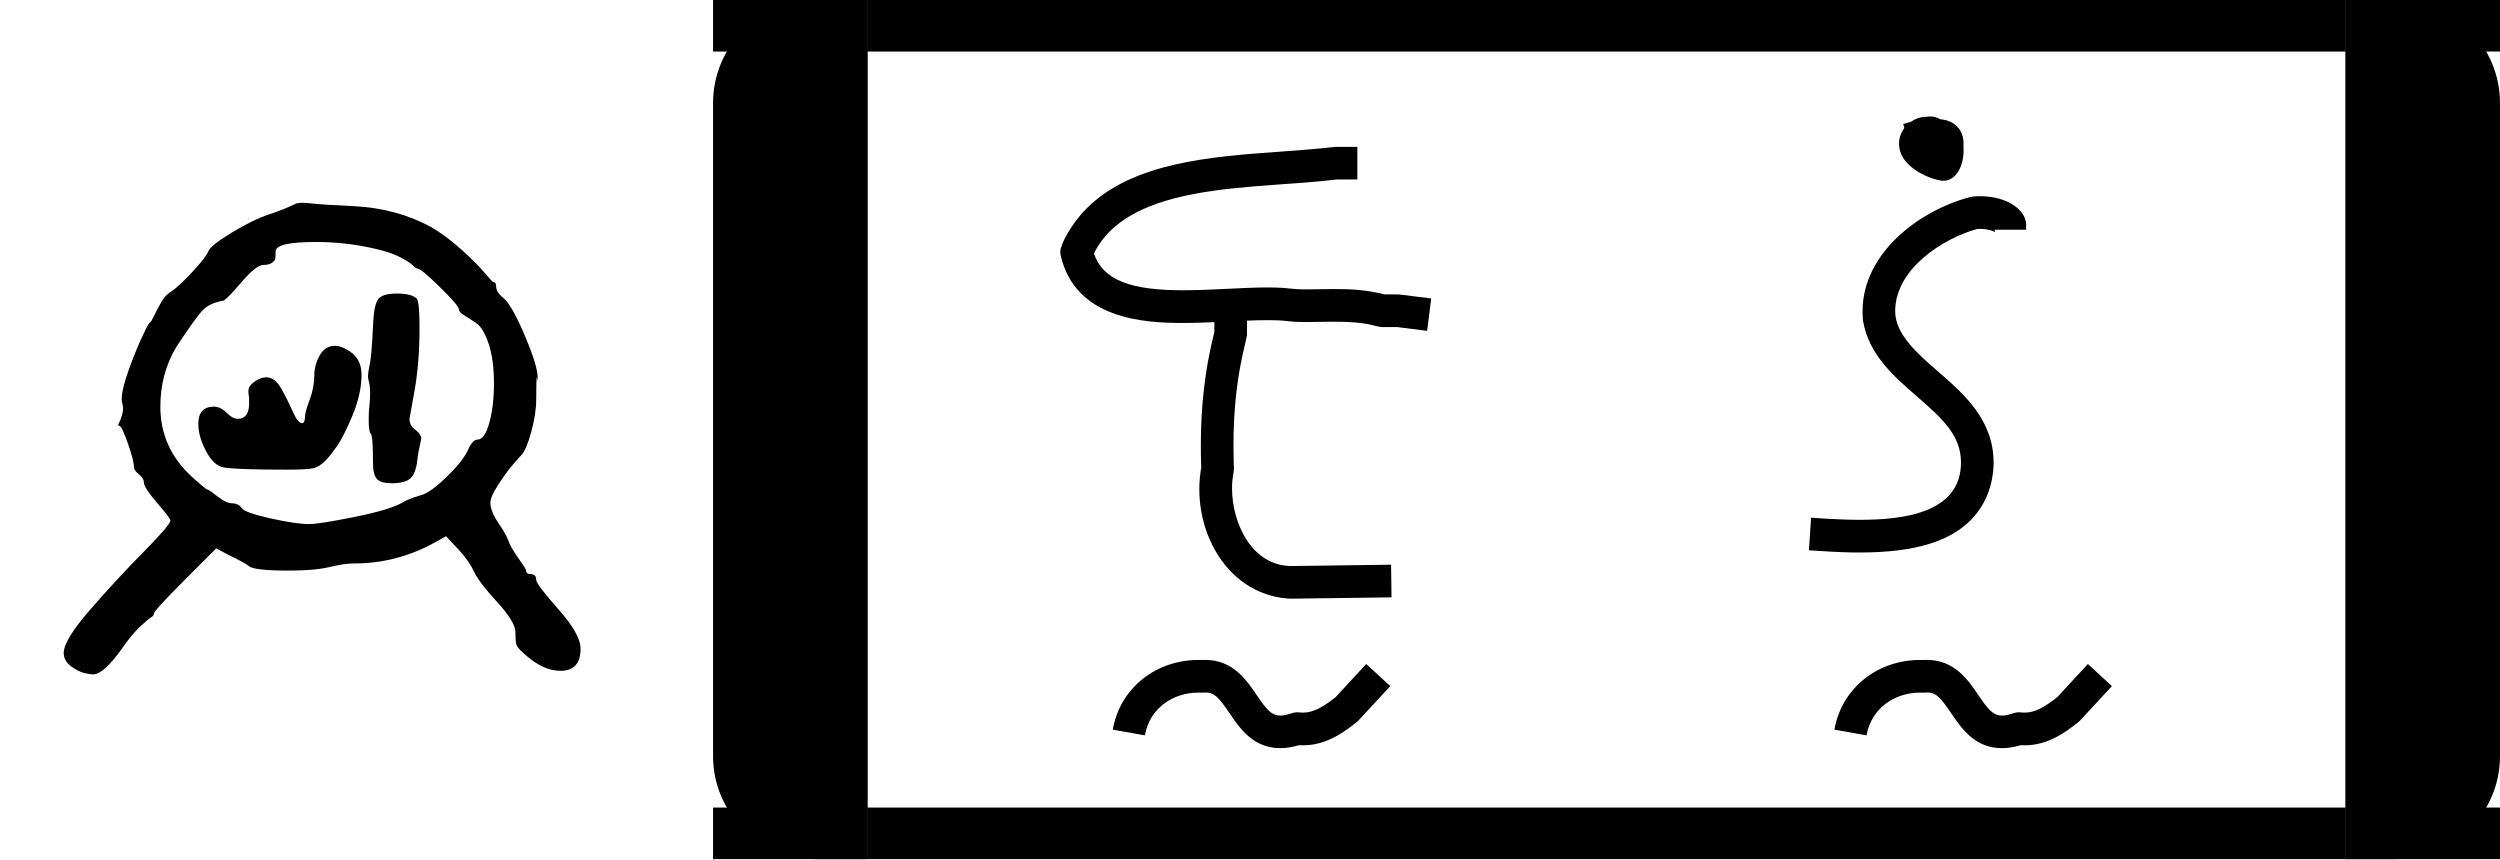
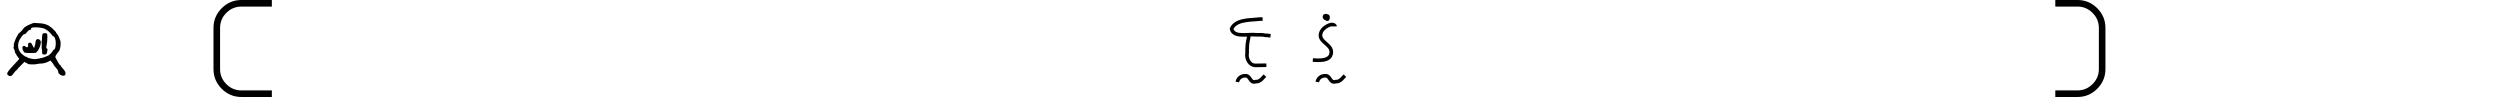
- <svg xmlns="http://www.w3.org/2000/svg" version="1.1" width="2910" height="1000" viewBox="0 0 2910 1000">
+ <svg xmlns="http://www.w3.org/2000/svg" version="1.1" width="25776" height="1000" viewBox="0 0 25776 1000">
  <path d="M426 418Q426 424 432.5 441.5Q439 459 439 475Q439 490 446.5 503.5Q454 517 468 517Q475 517 484 512Q505 501 505 477Q505 450 492.5 420.0Q480 390 470.5 376.5Q461 363 455 357Q446 348 438.0 346.0Q430 344 400 344Q332 344 313 347Q299 349 288.0 369.5Q277 390 277 408Q277 432 299 432Q308 432 316.5 423.5Q325 415 332 415Q348 415 348 437V444Q346 455 348.0 459.0Q350 463 357 468Q365 473 372 473Q384 473 393.0 457.0Q402 441 409.0 425.0Q416 409 422 409Q426 409 426 418ZM521 544Q522 572 527.5 581.0Q533 590 554.0 590.0Q575 590 582 583Q586 579 586 542Q586 493 579.0 454.0Q572 415 572 415Q572 405 581 399Q590 392 588 385Q584 368 583 358Q581 339 573.5 332.0Q566 325 547 325Q532 325 526.5 331.0Q521 337 521 354Q521 391 518.0 394.0Q515 397 515 414Q515 426 516 433Q517 444 517 451Q517 460 515.5 466.0Q514 472 514 474Q514 479 516 489Q519 500 521 544ZM201 326Q201 332 194.0 337.5Q187 343 187 348Q187 357 178.5 381.0Q170 405 167 405Q164 406 166.0 409.0Q168 412 170.5 420.5Q173 429 171 436Q170 438 170 442Q170 456 179.5 482.5Q189 509 198.5 529.5Q208 550 210 550Q211 550 215.0 558.5Q219 567 225.0 577.5Q231 588 238 592Q249 599 268.5 620.0Q288 641 291.0 649.0Q294 657 323.5 675.0Q353 693 377 701Q398 708 412 715Q418 718 433 716Q452 714 495 712Q554 709 602 683Q624 670 645.0 651.0Q666 632 677.0 619.0Q688 606 689 606Q693 606 693 600Q693 592 703 584Q715 574 733.0 531.5Q751 489 751 473Q751 467 751.0 467.0Q751 467 750.5 470.0Q750 473 750 473Q749 473 749 442Q749 422 742.0 396.5Q735 371 728 364Q725 361 716.0 350.5Q707 340 696.0 323.0Q685 306 685 298Q685 286 696.5 269.0Q708 252 710 245Q713 236 724.0 220.5Q735 205 735 203Q735 198 742.0 198.0Q749 198 749 190Q749 184 780.0 149.0Q811 114 811 94Q811 63 783 63Q758 63 732 87Q723 95 721.5 99.0Q720 103 720.0 117.0Q720 131 694.5 159.0Q669 187 663 200Q655 217 640 233L623 251L605 241Q553 213 495 213Q481 213 460.5 208.0Q440 203 403 203Q356 203 348 209Q342 214 321 224L302 234L259 191Q215 147 215 143Q215 140 211.5 138.0Q208 136 196.5 125.5Q185 115 171 95Q145 58 130 58Q126 58 117.5 60.0Q109 62 99.0 69.5Q89 77 89 88Q89 106 126.0 148.5Q163 191 200.5 229.0Q238 267 238 273Q238 276 219.5 297.5Q201 319 201 326ZM690 464Q690 498 682.5 520.0Q675 542 665.5 548.5Q656 555 648.5 559.5Q641 564 641 568Q641 573 614.5 599.0Q588 625 583 625Q581 625 576.5 629.5Q572 634 558.5 641.0Q545 648 522 653Q483 662 441 662Q385 662 385 649Q385 642 384.5 639.0Q384 636 380.0 633.0Q376 630 368 630Q358 630 337.0 605.5Q316 581 312 580Q293 577 283.0 566.5Q273 556 246 515Q224 478 224 432Q224 375 267 335Q288 316 290.0 316.0Q292 316 304.0 306.5Q316 297 324 297Q333 297 338 290Q342 284 377.5 276.0Q413 268 432 268Q446 268 495.5 278.0Q545 288 562 298Q570 303 587 308Q600 311 622.5 332.5Q645 354 653 370Q660 386 667 386Q677 386 683.5 409.5Q690 433 690 464Z" transform="translate(0.00,833.33) scale(0.8333,-0.8333)" fill="#000000" />
-   <path d="M 1010.0 0 H 950.0 A 120 120 0 0 0 830.0 120 V 880 A 120 120 0 0 0 950.0 1000 H 1010.0 Z" fill="#000000" />
-   <path d="M 2730.0 0 H 2790.0 A 120 120 0 0 1 2910.0 120 V 880 A 120 120 0 0 1 2790.0 1000 H 2730.0 Z" fill="#000000" />
-   <rect x="830.00" y="0.00" width="180.00" height="60.00" fill="#000000" />
-   <rect x="830.00" y="940.00" width="180.00" height="60.00" fill="#000000" />
-   <rect x="1010.00" y="0.00" width="1720.00" height="60.00" fill="#000000" />
-   <rect x="1010.00" y="940.00" width="1720.00" height="60.00" fill="#000000" />
-   <rect x="2730.00" y="0.00" width="180.00" height="60.00" fill="#000000" />
-   <rect x="2730.00" y="940.00" width="180.00" height="60.00" fill="#000000" />
-   <path d="M 427.60,902.87 C 389.78,902.87 353.14,925.73 345.61,968.37 C 345.61,968.37 296.38,959.68 296.39,959.63 C 307.82,894.86 363.43,852.88 427.55,852.88 C 429.20,852.88 430.85,852.91 432.51,852.97 C 434.36,852.84 436.19,852.78 437.99,852.78 C 480.36,852.78 501.45,883.93 516.73,906.51 C 531.67,928.57 539.40,938.05 553.12,938.05 C 564.33,938.05 570.54,933.00 579.00,933.00 C 582.08,933.00 583.38,933.56 587.73,933.56 C 603.39,933.56 618.75,925.01 637.89,909.68 L 684.62,859.05 L 721.38,892.95 C 672.14,946.30 672.14,946.30 670.72,947.44 C 649.72,964.45 622.72,983.58 588.06,983.58 C 586.01,983.58 583.93,983.51 581.83,983.38 C 571.83,986.40 562.14,987.94 552.89,987.94 C 511.48,987.94 490.96,957.64 475.30,934.51 C 458.85,910.21 451.66,902.71 439.15,902.71 C 436.30,902.71 435.16,903.00 433.00,903.00 C 432.95,903.00 429.39,902.87 427.60,902.87  Z M 479.09,590.36 C 479.09,643.24 509.54,709.81 571.22,709.00 C 722.67,707.01 722.67,707.01 722.67,707.01 L 723.33,756.99 L 571.00,759.00 C 558.22,759.00 515.83,756.03 479.27,719.47 C 446.14,686.35 428.97,638.48 428.97,591.43 C 428.97,580.21 429.95,569.05 431.91,558.13 C 431.49,546.92 431.27,535.70 431.27,524.49 C 431.27,466.24 437.23,408.06 452.00,350.77 L 452.00,318.00 L 502.00,318.00 L 502.00,354.00 C 502.00,363.96 481.26,419.14 481.26,524.49 C 481.26,543.08 482.00,559.64 482.00,560.00 C 482.00,565.45 479.09,572.95 479.09,590.36  Z M 532.63,332.49 C 492.65,332.49 447.35,336.76 403.87,336.76 C 342.51,336.76 239.46,330.35 216.68,233.77 C 216.23,231.87 216.00,229.94 216.00,228.00 C 216.00,216.26 232.94,184.74 256.56,161.12 C 327.23,90.44 448.48,81.81 553.35,74.35 C 619.90,69.61 636.16,67.00 637.00,67.00 L 671.00,67.00 L 671.00,117.00 L 638.61,117.00 C 566.33,126.18 469.10,125.46 390.99,145.81 C 317.70,164.89 284.37,196.70 267.56,230.15 C 281.60,272.29 326.30,286.67 403.85,286.67 C 448.30,286.67 494.32,282.36 532.40,282.36 C 569.80,282.36 563.43,285.31 593.01,285.31 C 608.00,285.31 623.08,284.79 637.66,284.79 C 661.03,284.79 685.80,286.09 712.32,293.00 L 733.00,293.00 C 734.57,293.00 734.57,293.00 784.12,299.20 C 784.12,299.20 777.92,348.81 777.88,348.80 C 731.43,343.00 731.43,343.00 731.43,343.00 L 709.00,343.00 C 698.30,343.00 690.13,334.81 636.65,334.81 C 636.55,334.81 593.51,335.30 593.07,335.30 C 557.87,335.30 569.73,332.49 532.63,332.49 Z" transform="translate(1070.00,120.00) scale(0.76,0.76)" fill="#000000" />
-   <path d="M 427.60,902.87 C 389.78,902.87 353.14,925.73 345.61,968.37 C 345.61,968.37 296.38,959.68 296.39,959.63 C 307.82,894.86 363.43,852.88 427.55,852.88 C 429.20,852.88 430.85,852.91 432.51,852.97 C 434.36,852.84 436.19,852.78 437.99,852.78 C 480.36,852.78 501.45,883.93 516.73,906.51 C 531.67,928.57 539.40,938.05 553.12,938.05 C 564.33,938.05 570.54,933.00 579.00,933.00 C 582.08,933.00 583.38,933.56 587.73,933.56 C 603.39,933.56 618.75,925.01 637.89,909.68 L 684.62,859.05 L 721.38,892.95 C 672.14,946.30 672.14,946.30 670.72,947.44 C 649.72,964.45 622.72,983.58 588.06,983.58 C 586.01,983.58 583.93,983.51 581.83,983.38 C 571.83,986.40 562.14,987.94 552.89,987.94 C 511.48,987.94 490.96,957.64 475.30,934.51 C 458.85,910.21 451.66,902.71 439.15,902.71 C 436.30,902.71 435.16,903.00 433.00,903.00 C 432.95,903.00 429.39,902.87 427.60,902.87  Z M 463.00,119.00 C 450.73,119.00 395.37,101.32 395.37,62.11 C 395.37,52.70 398.92,44.22 403.57,38.02 L 401.79,32.06 L 413.64,28.51 C 420.12,24.04 428.56,21.00 435.00,21.00 C 435.85,21.00 436.71,21.05 437.56,21.14 C 438.47,20.87 439.92,20.51 442.59,20.51 C 451.27,20.51 456.09,23.30 458.35,24.77 C 468.23,25.64 476.86,28.46 484.18,35.78 C 491.41,43.00 494.18,52.76 494.18,61.57 C 494.18,62.64 494.14,63.69 494.06,64.73 C 494.16,66.89 494.27,69.36 494.27,72.08 C 494.27,96.97 482.63,119.00 463.00,119.00  Z M 519.20,142.62 C 563.42,142.62 590.00,165.34 590.00,186.00 L 590.00,194.00 L 541.73,194.00 C 542.00,195.38 542.27,196.76 542.95,197.74 C 540.81,196.28 532.41,192.66 518.53,192.66 C 517.38,192.66 516.28,192.69 515.24,192.74 C 463.42,206.95 389.46,253.45 389.46,318.95 C 389.46,354.12 424.15,384.23 455.23,411.20 C 494.33,445.13 540.22,484.96 540.22,550.82 C 540.22,566.94 536.74,607.11 505.05,638.79 C 474.37,669.47 423.97,688.31 335.16,688.31 C 319.56,688.31 306.63,688.20 257.34,684.94 C 257.34,684.94 260.63,635.06 260.66,635.06 C 291.88,637.12 312.69,638.24 335.52,638.24 C 401.15,638.24 490.24,628.10 490.24,550.46 C 490.24,509.06 462.15,483.41 422.49,449.00 C 387.42,418.56 349.44,385.60 340.39,334.38 C 340.36,334.23 339.47,328.38 339.47,318.99 C 339.47,229.47 426.73,164.12 504.67,143.81 C 506.02,143.46 510.20,142.62 519.20,142.62 Z" transform="translate(1910.00,120.00) scale(0.76,0.76)" fill="#000000" />
+   <path d="M 24.638,12.488 H 20.722 q -1.482,0 -2.54,-1.058 -1.058,-1.058 -1.058,-2.54 V 3.598 q 0,-1.482 1.058,-2.54 Q 19.241,4e-6 20.722,4e-6 h 3.916 V 0.847 H 20.722 q -1.132,0 -1.947,0.815 -0.804,0.804 -0.804,1.937 v 5.292 q 0,1.132 0.804,1.937 0.815,0.815 1.947,0.815 h 3.916 z" transform="translate(830.00,0.00) scale(80.0747,80.0747)" fill="#000000" />
+   <path d="M 75.015,0.847 V 4e-6 h 13.123 v 0.847 z m 0,11.642 v -0.847 h 13.123 v 0.847 z" transform="translate(12438.47,0.00) scale(954.9133,80.0747)" fill="#000000" />
+   <path d="m 87.715,4e-6 h 2.857 q 1.482,0 2.54,1.058 1.058,1.058 1.058,2.54 v 5.292 q 0,1.482 -1.058,2.54 -1.058,1.058 -2.54,1.058 h -2.857 v -0.847 h 2.857 q 1.132,0 1.937,-0.815 0.815,-0.804 0.815,-1.937 V 3.598 q 0,-1.132 -0.815,-1.937 -0.804,-0.815 -1.937,-0.815 h -2.857 z" transform="translate(14167.28,0.00) scale(80.0747,80.0747)" fill="#000000" />
+   <path d="M 427.60,902.87 C 389.78,902.87 353.14,925.73 345.61,968.37 C 345.61,968.37 296.38,959.68 296.39,959.63 C 307.82,894.86 363.43,852.88 427.55,852.88 C 429.20,852.88 430.85,852.91 432.51,852.97 C 434.36,852.84 436.19,852.78 437.99,852.78 C 480.36,852.78 501.45,883.93 516.73,906.51 C 531.67,928.57 539.40,938.05 553.12,938.05 C 564.33,938.05 570.54,933.00 579.00,933.00 C 582.08,933.00 583.38,933.56 587.73,933.56 C 603.39,933.56 618.75,925.01 637.89,909.68 L 684.62,859.05 L 721.38,892.95 C 672.14,946.30 672.14,946.30 670.72,947.44 C 649.72,964.45 622.72,983.58 588.06,983.58 C 586.01,983.58 583.93,983.51 581.83,983.38 C 571.83,986.40 562.14,987.94 552.89,987.94 C 511.48,987.94 490.96,957.64 475.30,934.51 C 458.85,910.21 451.66,902.71 439.15,902.71 C 436.30,902.71 435.16,903.00 433.00,903.00 C 432.95,903.00 429.39,902.87 427.60,902.87  Z M 479.09,590.36 C 479.09,643.24 509.54,709.81 571.22,709.00 C 722.67,707.01 722.67,707.01 722.67,707.01 L 723.33,756.99 L 571.00,759.00 C 558.22,759.00 515.83,756.03 479.27,719.47 C 446.14,686.35 428.97,638.48 428.97,591.43 C 428.97,580.21 429.95,569.05 431.91,558.13 C 431.49,546.92 431.27,535.70 431.27,524.49 C 431.27,466.24 437.23,408.06 452.00,350.77 L 452.00,318.00 L 502.00,318.00 L 502.00,354.00 C 502.00,363.96 481.26,419.14 481.26,524.49 C 481.26,543.08 482.00,559.64 482.00,560.00 C 482.00,565.45 479.09,572.95 479.09,590.36  Z M 532.63,332.49 C 492.65,332.49 447.35,336.76 403.87,336.76 C 342.51,336.76 239.46,330.35 216.68,233.77 C 216.23,231.87 216.00,229.94 216.00,228.00 C 216.00,216.26 232.94,184.74 256.56,161.12 C 327.23,90.44 448.48,81.81 553.35,74.35 C 619.90,69.61 636.16,67.00 637.00,67.00 L 671.00,67.00 L 671.00,117.00 L 638.61,117.00 C 566.33,126.18 469.10,125.46 390.99,145.81 C 317.70,164.89 284.37,196.70 267.56,230.15 C 281.60,272.29 326.30,286.67 403.85,286.67 C 448.30,286.67 494.32,282.36 532.40,282.36 C 569.80,282.36 563.43,285.31 593.01,285.31 C 608.00,285.31 623.08,284.79 637.66,284.79 C 661.03,284.79 685.80,286.09 712.32,293.00 L 733.00,293.00 C 734.57,293.00 734.57,293.00 784.12,299.20 C 784.12,299.20 777.92,348.81 777.88,348.80 C 731.43,343.00 731.43,343.00 731.43,343.00 L 709.00,343.00 C 698.30,343.00 690.13,334.81 636.65,334.81 C 636.55,334.81 593.51,335.30 593.07,335.30 C 557.87,335.30 569.73,332.49 532.63,332.49 Z" transform="translate(12518.47,127.80) scale(0.7444,0.7444)" fill="#000000" />
+   <path d="M 427.60,902.87 C 389.78,902.87 353.14,925.73 345.61,968.37 C 345.61,968.37 296.38,959.68 296.39,959.63 C 307.82,894.86 363.43,852.88 427.55,852.88 C 429.20,852.88 430.85,852.91 432.51,852.97 C 434.36,852.84 436.19,852.78 437.99,852.78 C 480.36,852.78 501.45,883.93 516.73,906.51 C 531.67,928.57 539.40,938.05 553.12,938.05 C 564.33,938.05 570.54,933.00 579.00,933.00 C 582.08,933.00 583.38,933.56 587.73,933.56 C 603.39,933.56 618.75,925.01 637.89,909.68 L 684.62,859.05 L 721.38,892.95 C 672.14,946.30 672.14,946.30 670.72,947.44 C 649.72,964.45 622.72,983.58 588.06,983.58 C 586.01,983.58 583.93,983.51 581.83,983.38 C 571.83,986.40 562.14,987.94 552.89,987.94 C 511.48,987.94 490.96,957.64 475.30,934.51 C 458.85,910.21 451.66,902.71 439.15,902.71 C 436.30,902.71 435.16,903.00 433.00,903.00 C 432.95,903.00 429.39,902.87 427.60,902.87  Z M 463.00,119.00 C 450.73,119.00 395.37,101.32 395.37,62.11 C 395.37,52.70 398.92,44.22 403.57,38.02 L 401.79,32.06 L 413.64,28.51 C 420.12,24.04 428.56,21.00 435.00,21.00 C 435.85,21.00 436.71,21.05 437.56,21.14 C 438.47,20.87 439.92,20.51 442.59,20.51 C 451.27,20.51 456.09,23.30 458.35,24.77 C 468.23,25.64 476.86,28.46 484.18,35.78 C 491.41,43.00 494.18,52.76 494.18,61.57 C 494.18,62.64 494.14,63.69 494.06,64.73 C 494.16,66.89 494.27,69.36 494.27,72.08 C 494.27,96.97 482.63,119.00 463.00,119.00  Z M 519.20,142.62 C 563.42,142.62 590.00,165.34 590.00,186.00 L 590.00,194.00 L 541.73,194.00 C 542.00,195.38 542.27,196.76 542.95,197.74 C 540.81,196.28 532.41,192.66 518.53,192.66 C 517.38,192.66 516.28,192.69 515.24,192.74 C 463.42,206.95 389.46,253.45 389.46,318.95 C 389.46,354.12 424.15,384.23 455.23,411.20 C 494.33,445.13 540.22,484.96 540.22,550.82 C 540.22,566.94 536.74,607.11 505.05,638.79 C 474.37,669.47 423.97,688.31 335.16,688.31 C 319.56,688.31 306.63,688.20 257.34,684.94 C 257.34,684.94 260.63,635.06 260.66,635.06 C 291.88,637.12 312.69,638.24 335.52,638.24 C 401.15,638.24 490.24,628.10 490.24,550.46 C 490.24,509.06 462.15,483.41 422.49,449.00 C 387.42,418.56 349.44,385.60 340.39,334.38 C 340.36,334.23 339.47,328.38 339.47,318.99 C 339.47,229.47 426.73,164.12 504.67,143.81 C 506.02,143.46 510.20,142.62 519.20,142.62 Z" transform="translate(13342.88,127.80) scale(0.7444,0.7444)" fill="#000000" />
</svg>
